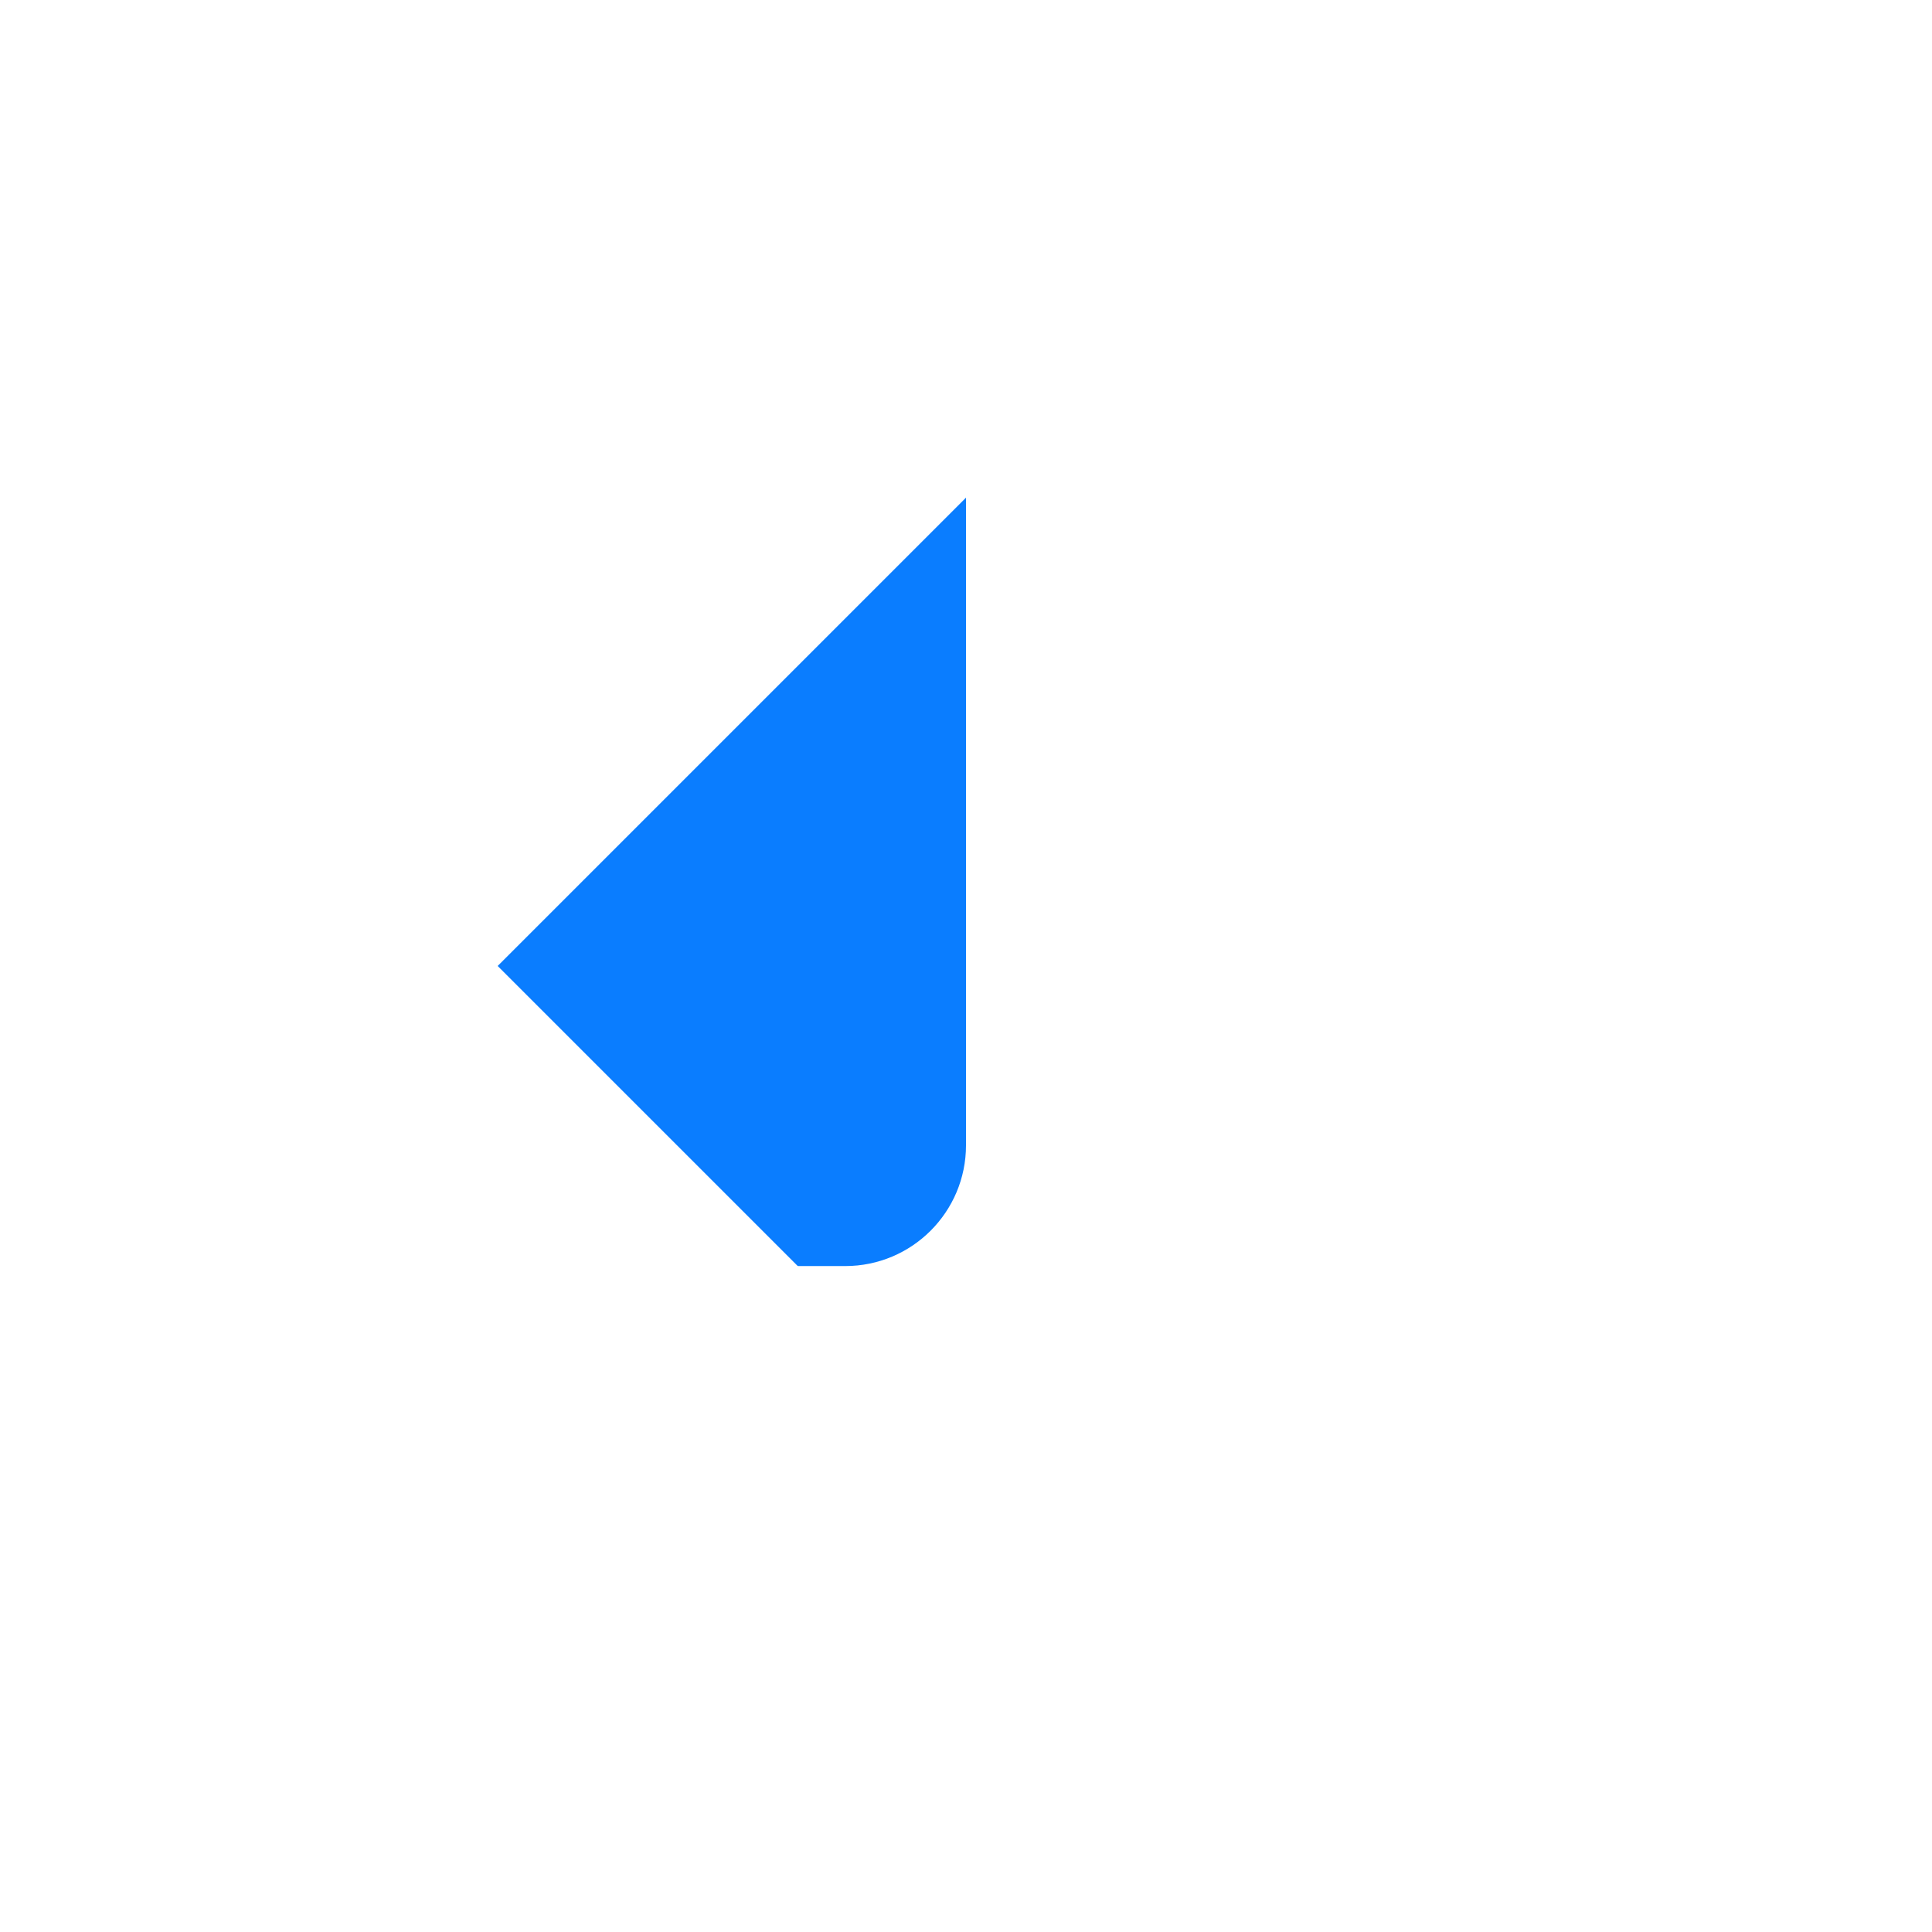
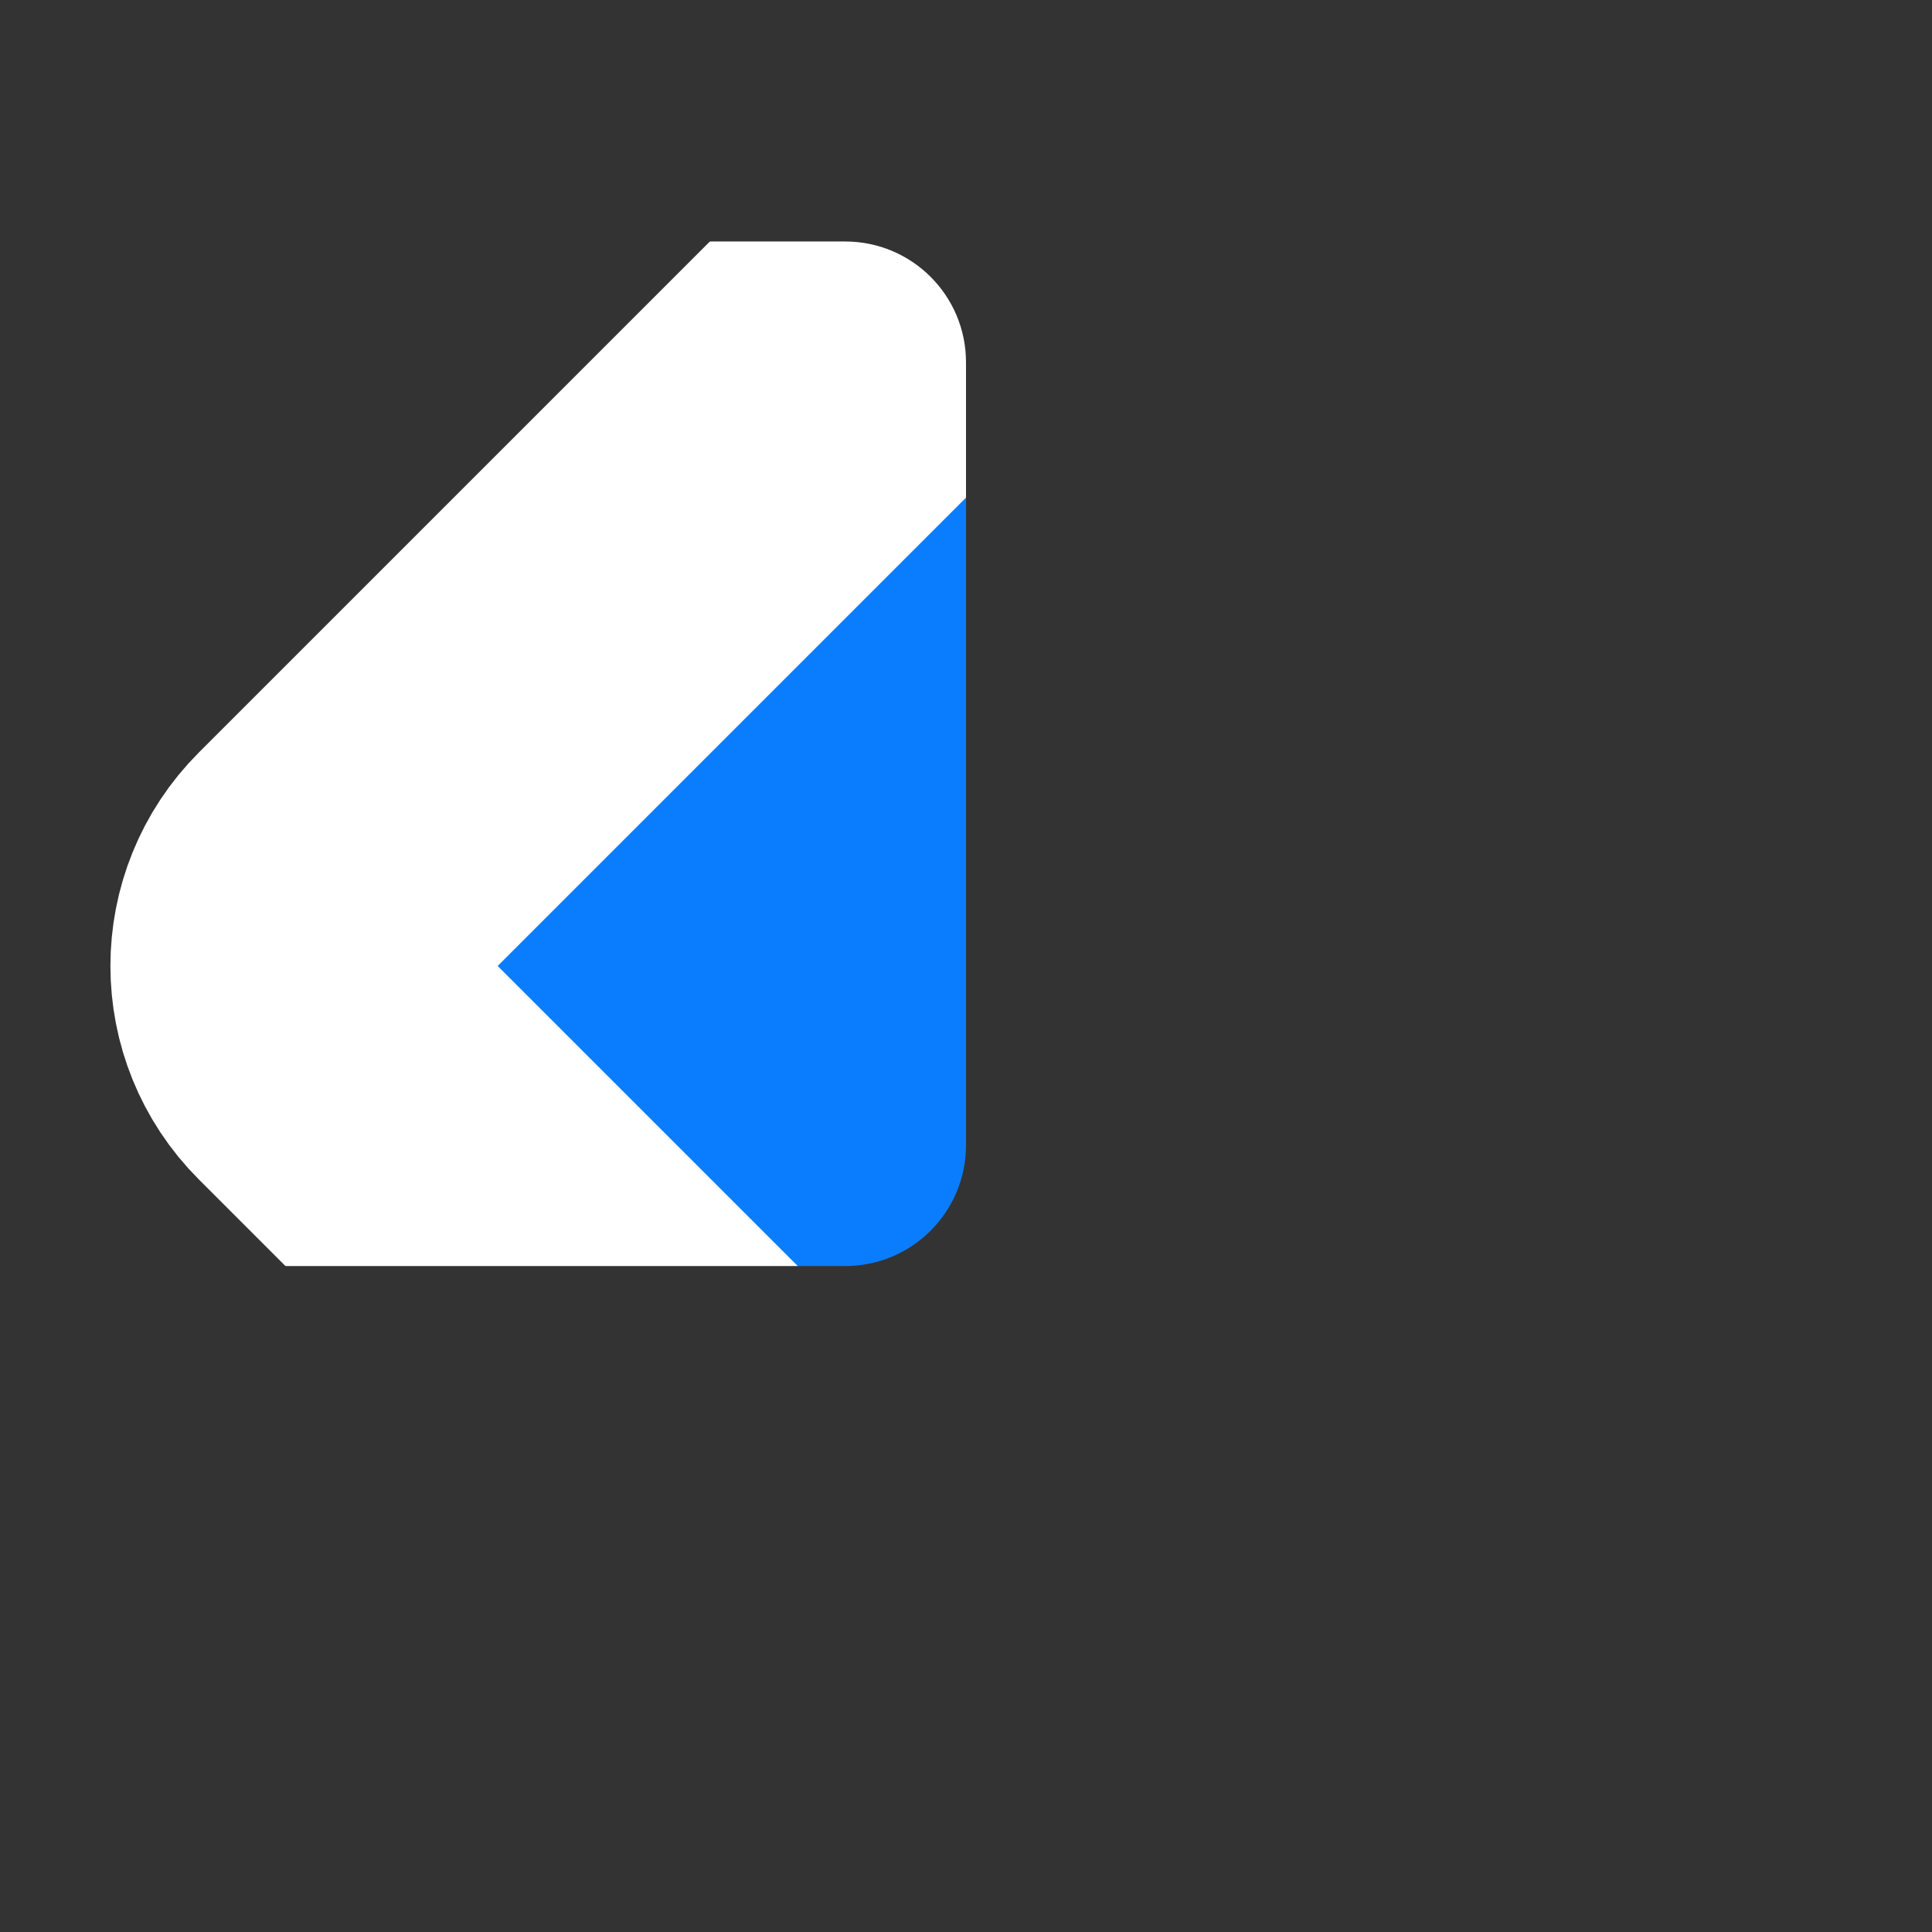
<svg xmlns="http://www.w3.org/2000/svg" width="16" height="16" viewBox="0 0 16 16" fill="none">
  <g clip-path="url(#fi-colour-swmm-divider-svg-clip0_1_2641)">
    <rect width="16" height="16" fill="white" />
+     <rect width="16" height="16" fill="#333333" />
    <mask id="fi-colour-swmm-divider-svg-path-2-inside-1_1_2641" fill="white">
      <rect x="8" y="2" width="8.485" height="8.485" rx="1" transform="rotate(45 8 1.99997)" />
    </mask>
    <rect x="8" y="2" width="8.485" height="8.485" rx="1" transform="rotate(45 8 1.99997)" fill="#0A7DFF" stroke="white" stroke-width="3" mask="url(#fi-colour-swmm-divider-svg-path-2-inside-1_1_2641)" />
  </g>
  <defs>
    <clipPath id="fi-colour-swmm-divider-svg-clip0_1_2641">
      <rect width="16" height="16" fill="white" />
    </clipPath>
  </defs>
</svg>
